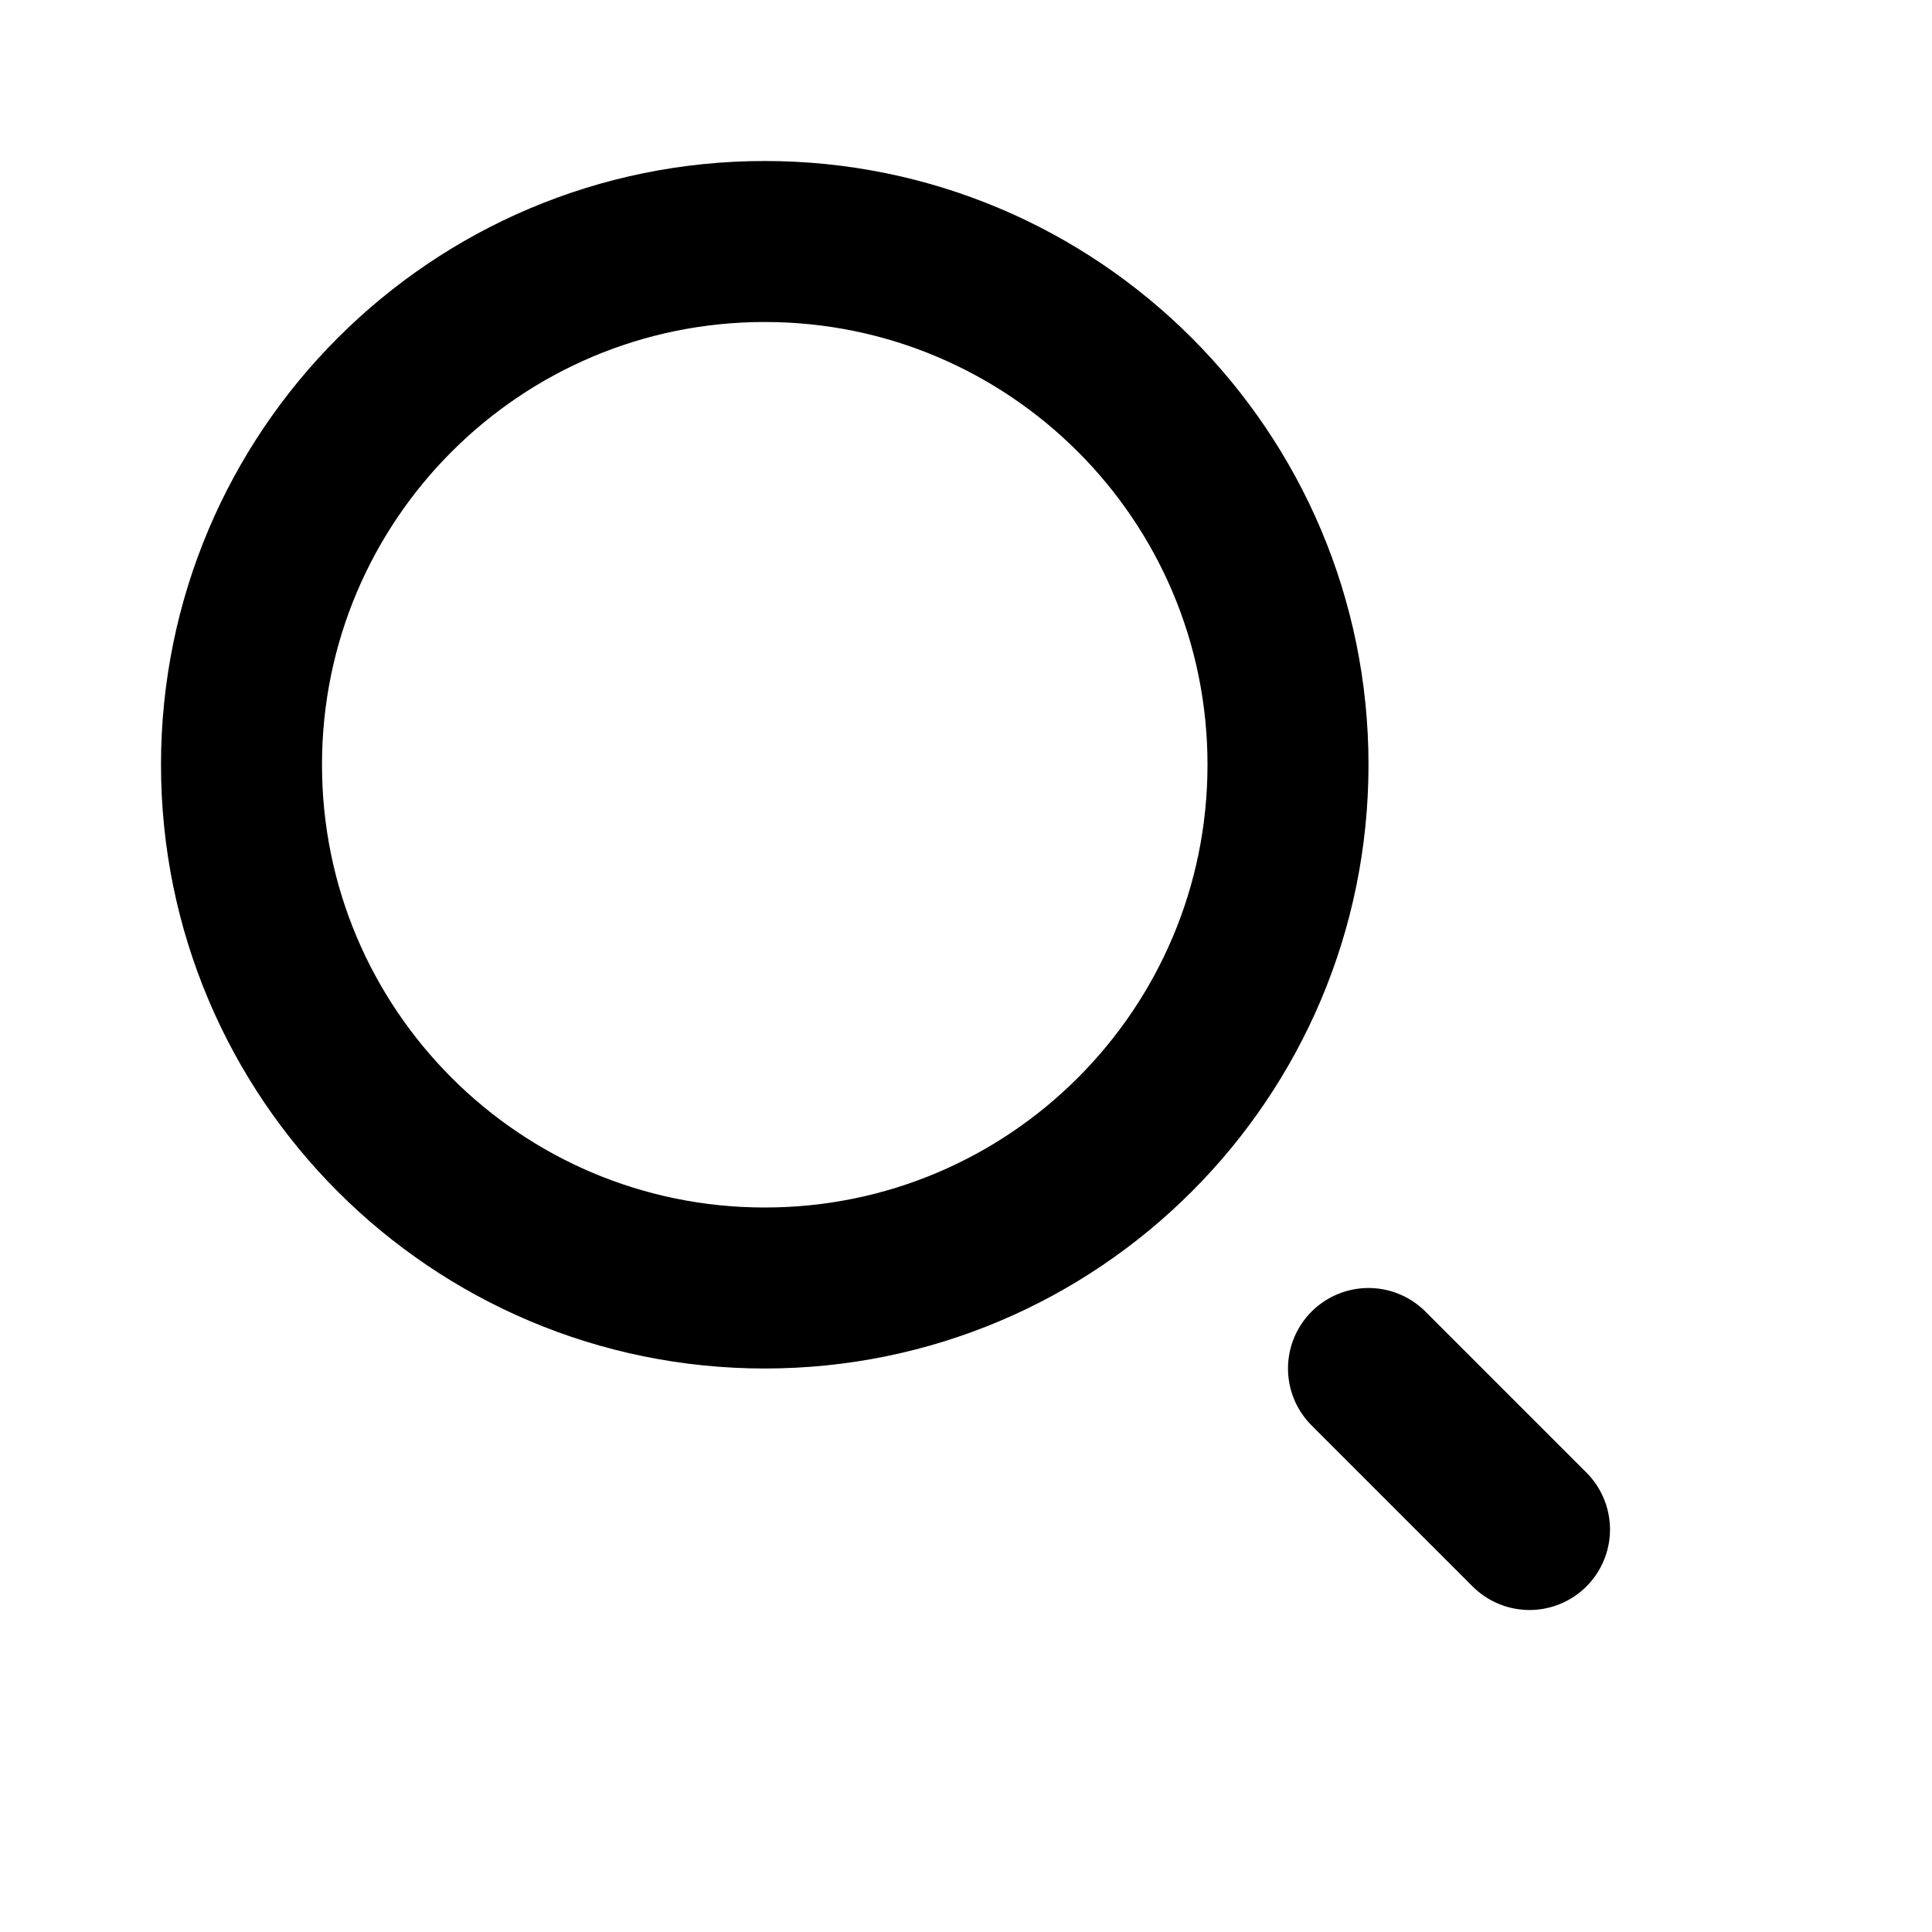
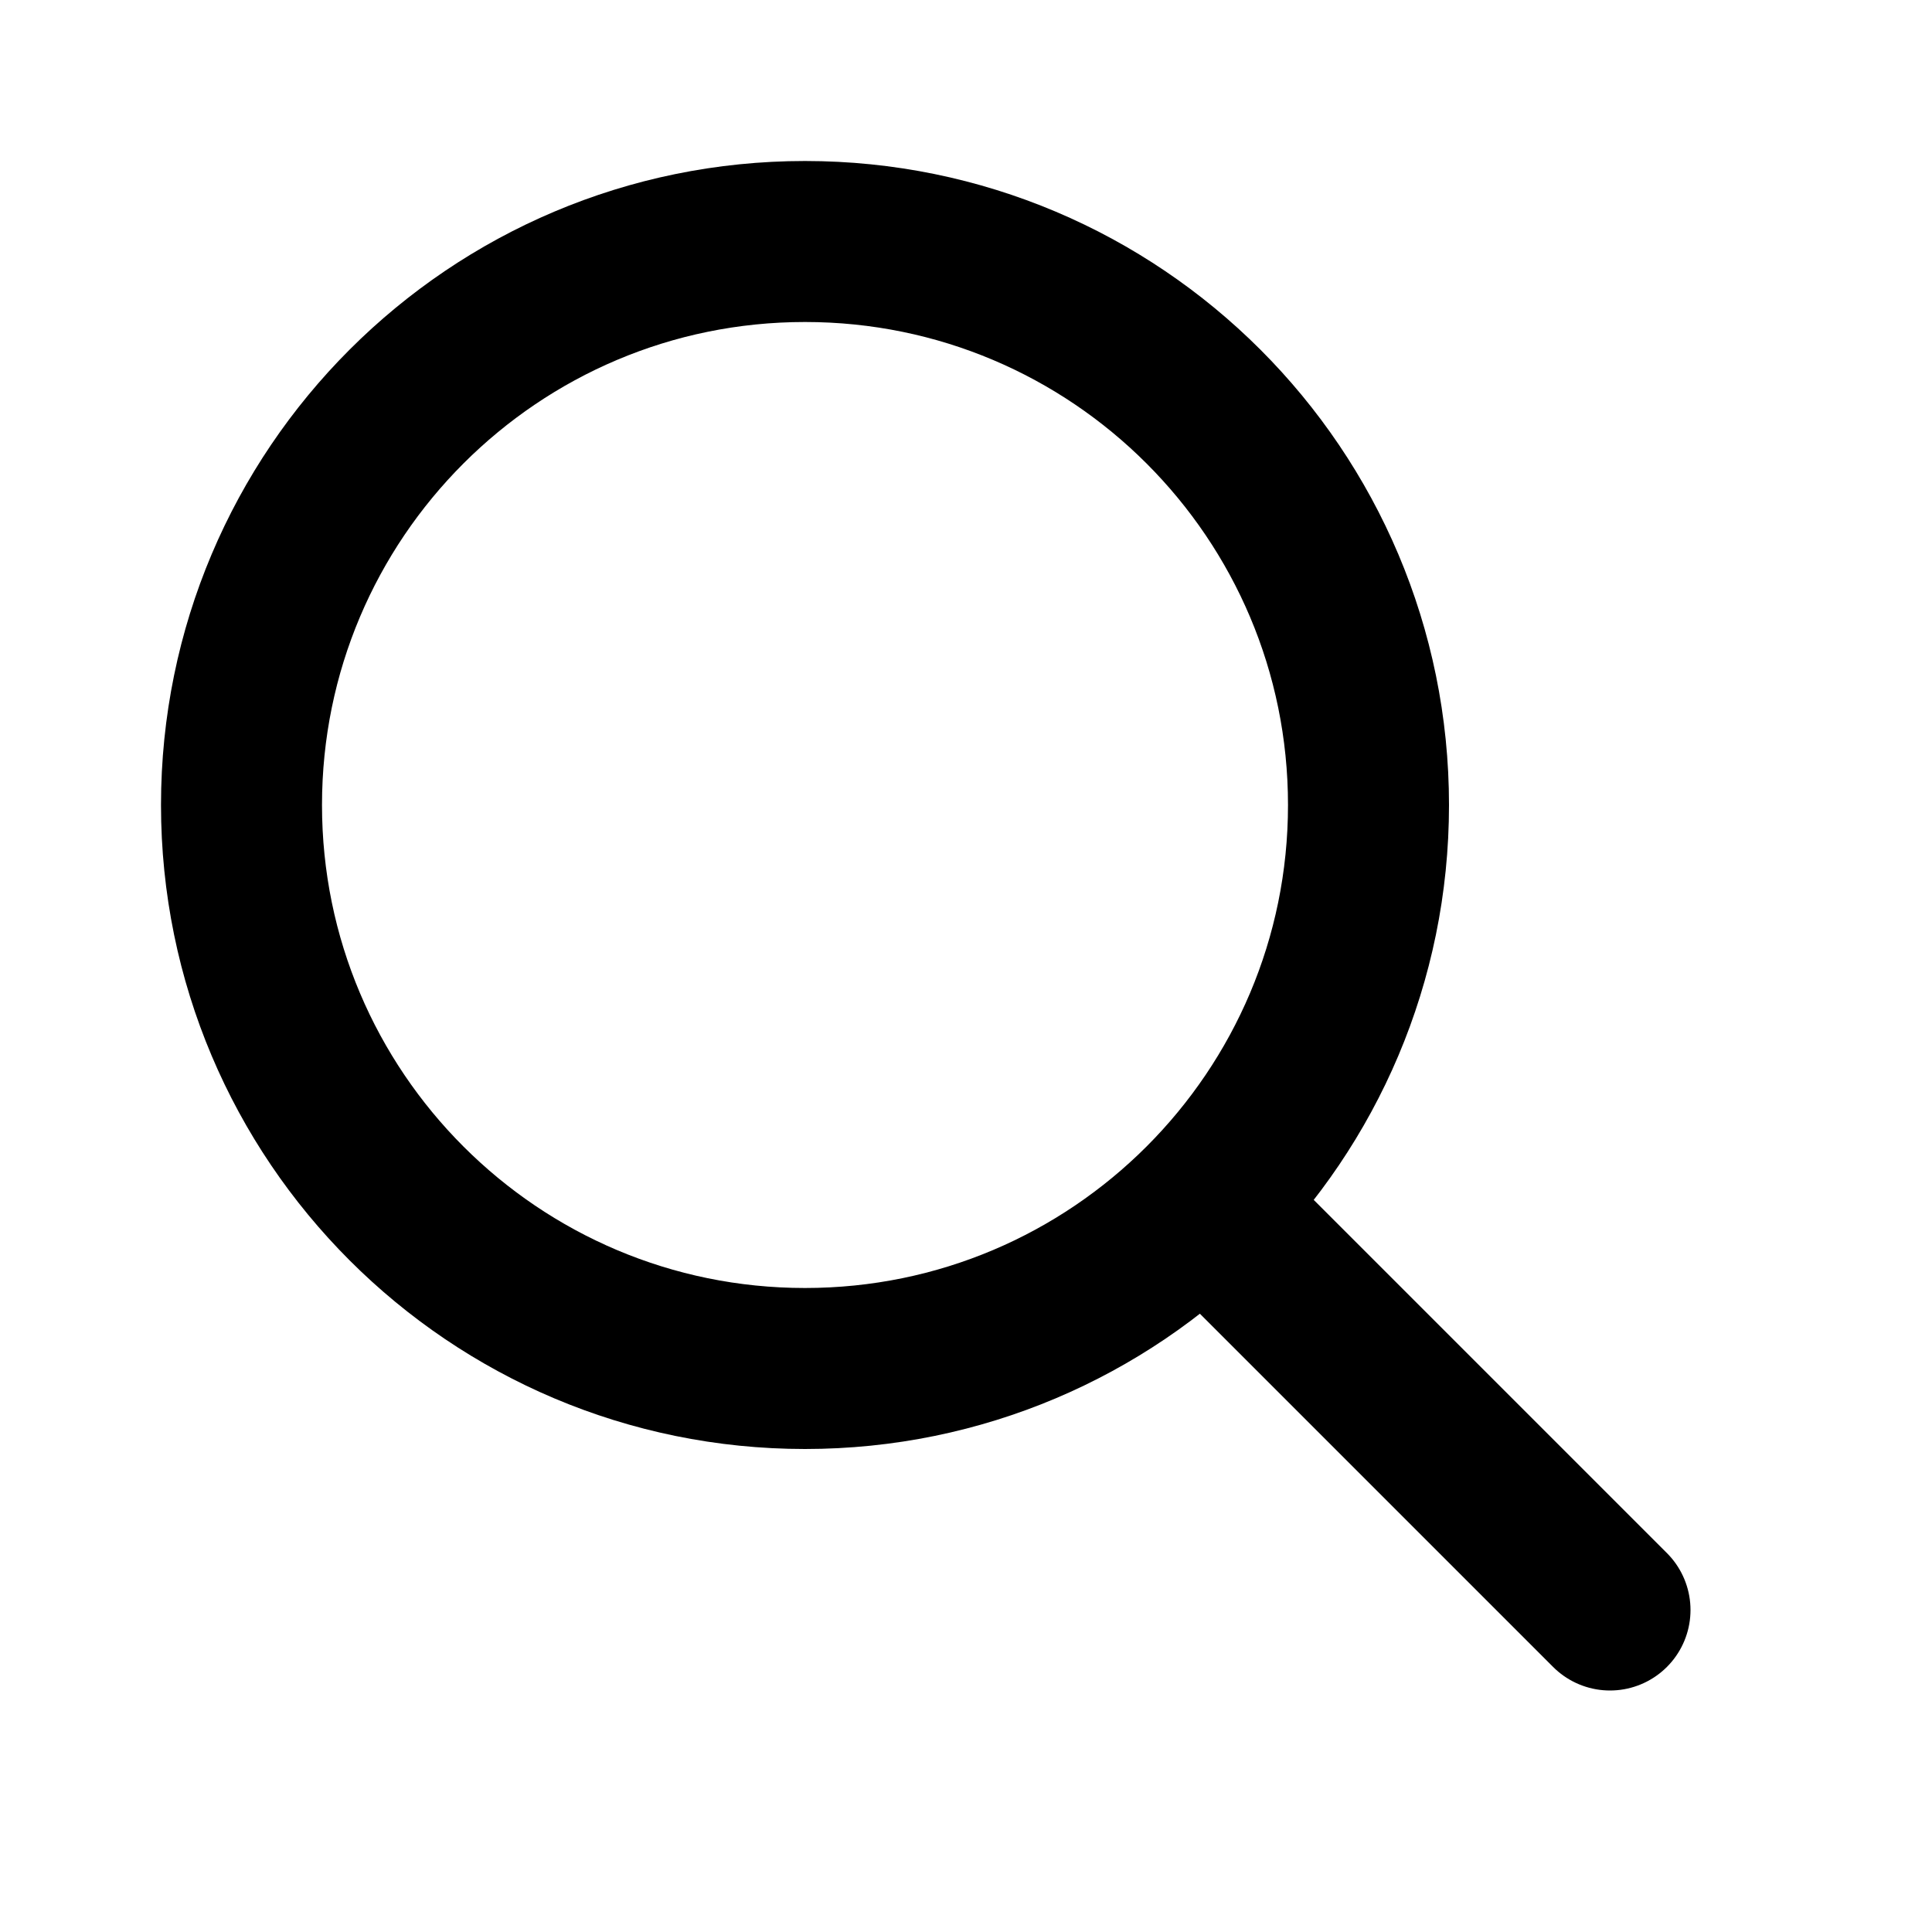
<svg xmlns="http://www.w3.org/2000/svg" width="24" height="24" viewBox="0 0 24 24" fill="none">
-   <circle cx="9.5" cy="9.5" r="6.5" stroke="black" stroke-width="2" stroke-linecap="round" />
-   <path d="M17 17L19 19" stroke="black" stroke-width="2" stroke-linecap="round" />
+   <circle cx="10" cy="10" r="7" stroke="black" stroke-width="2" stroke-linecap="round" />
+   <path d="M15 15L20 20" stroke="black" stroke-width="2" stroke-linecap="round" />
</svg>
